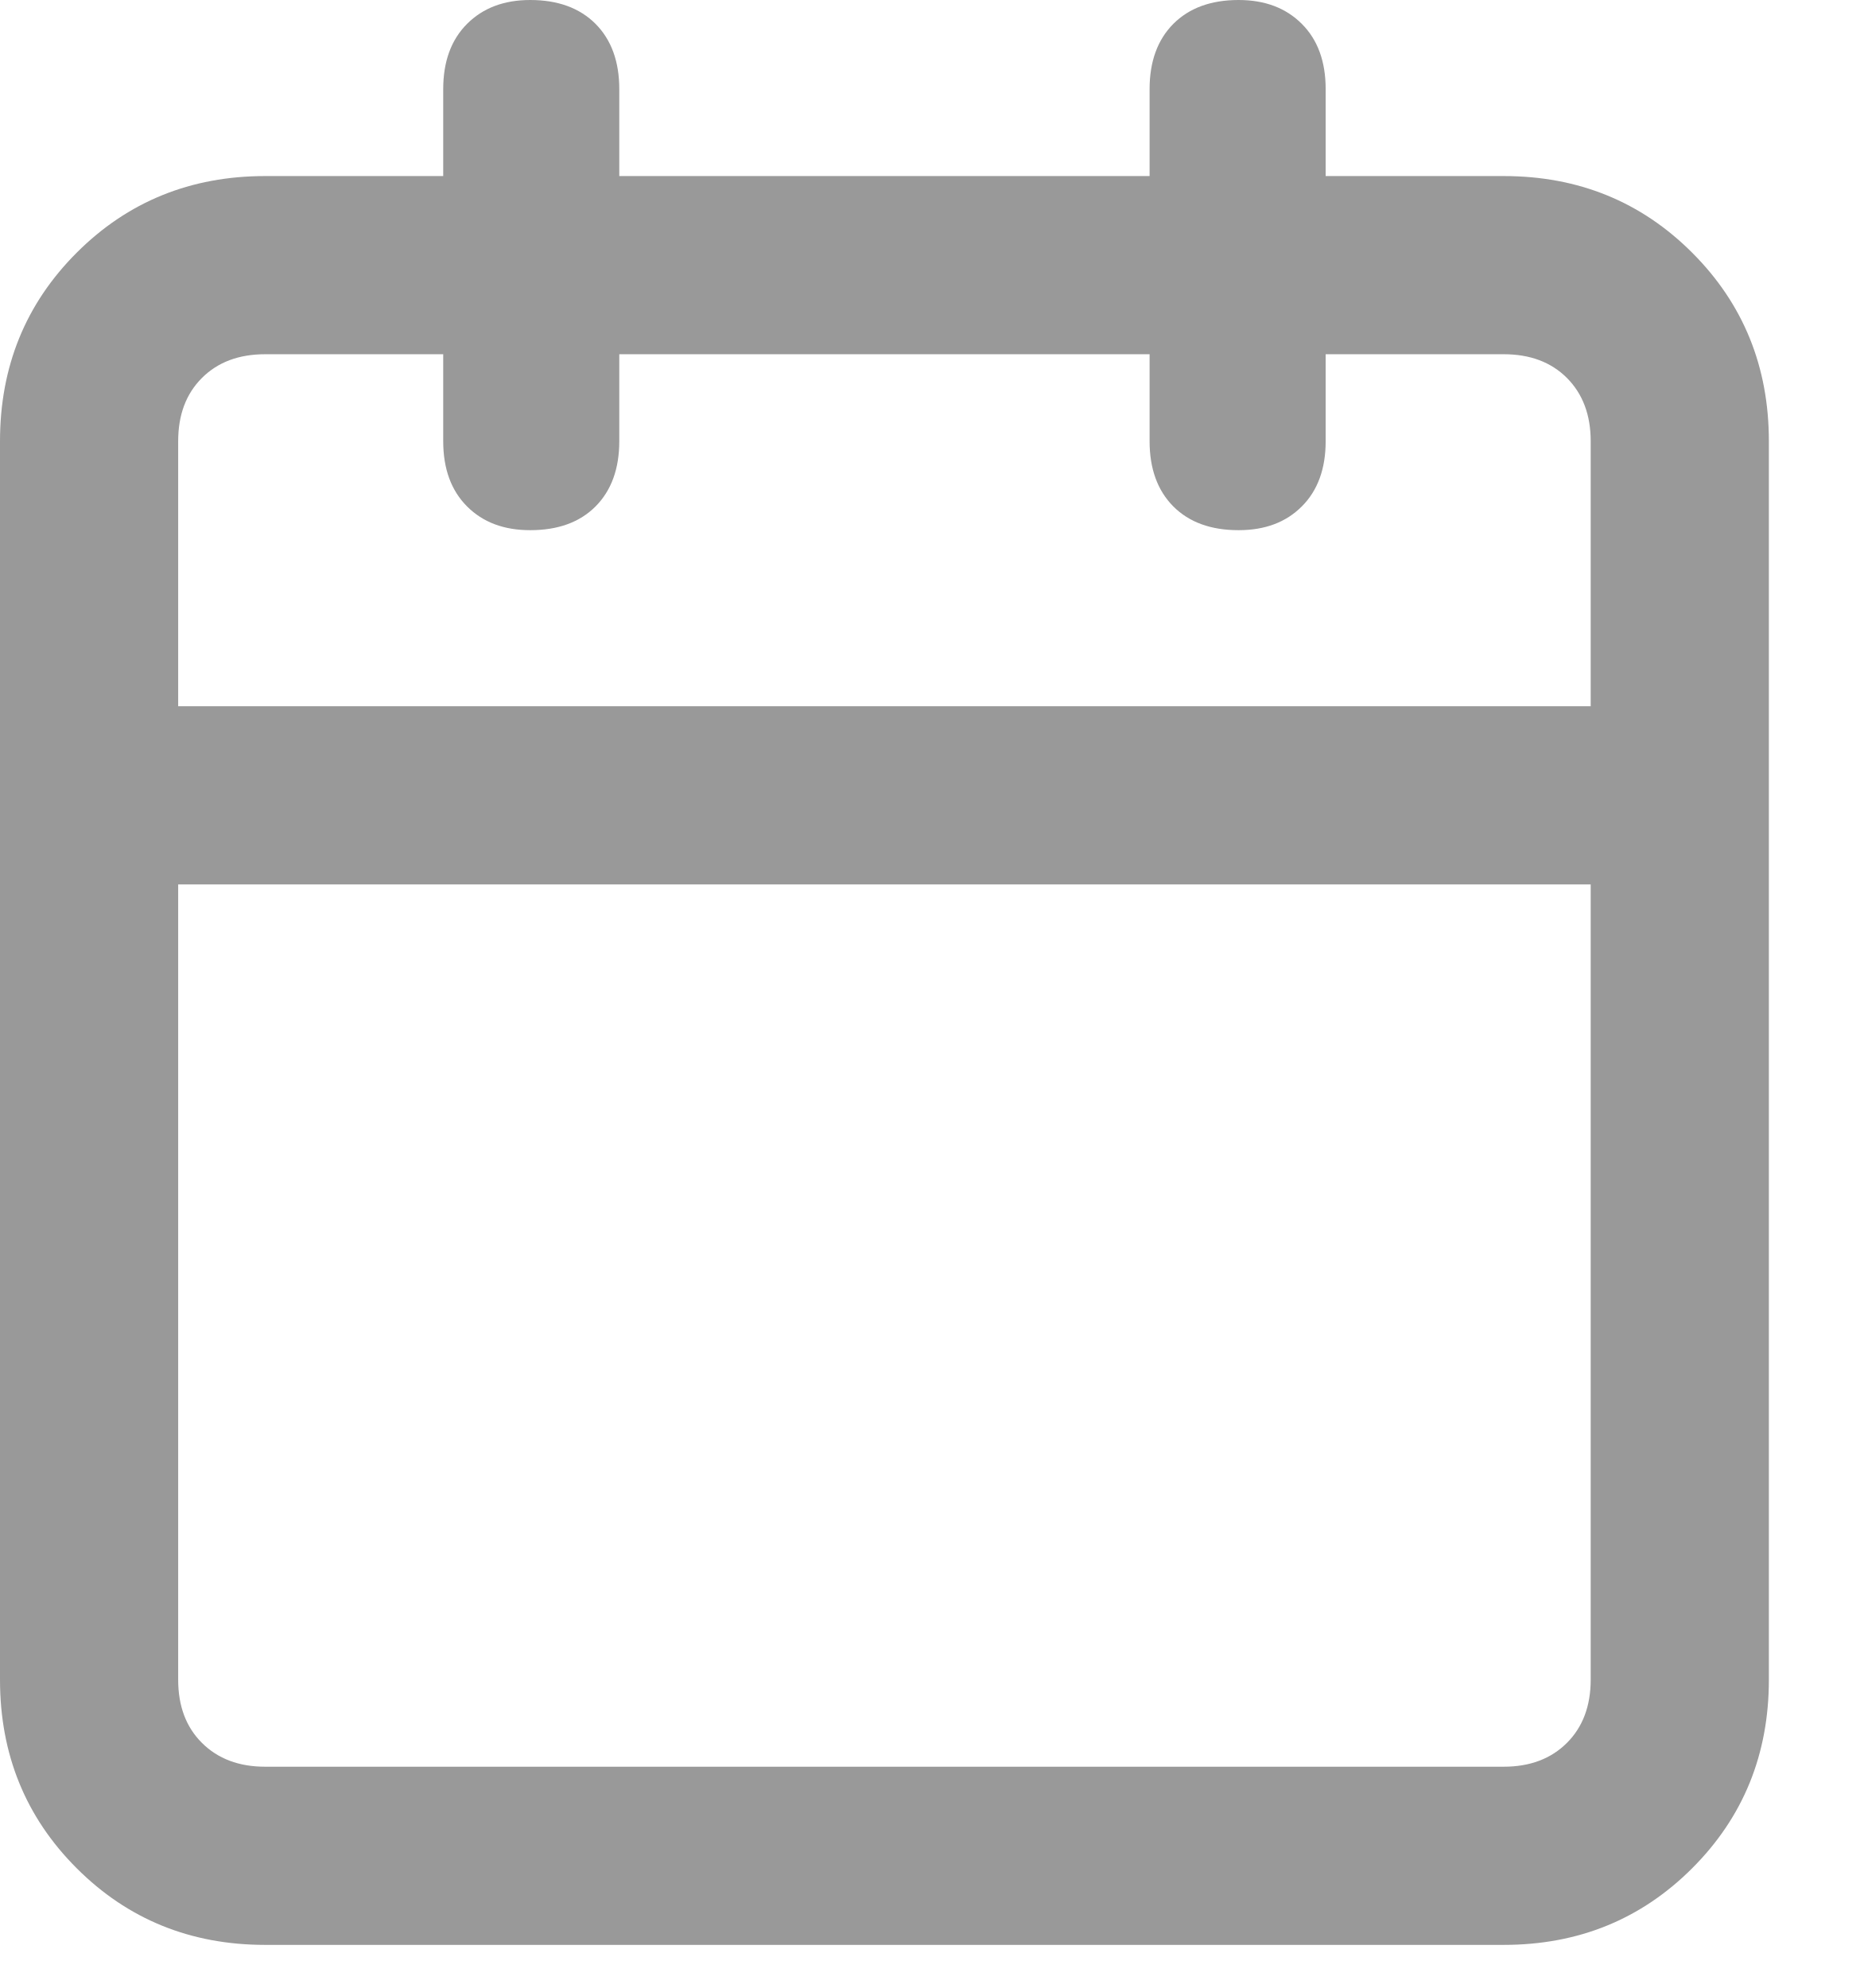
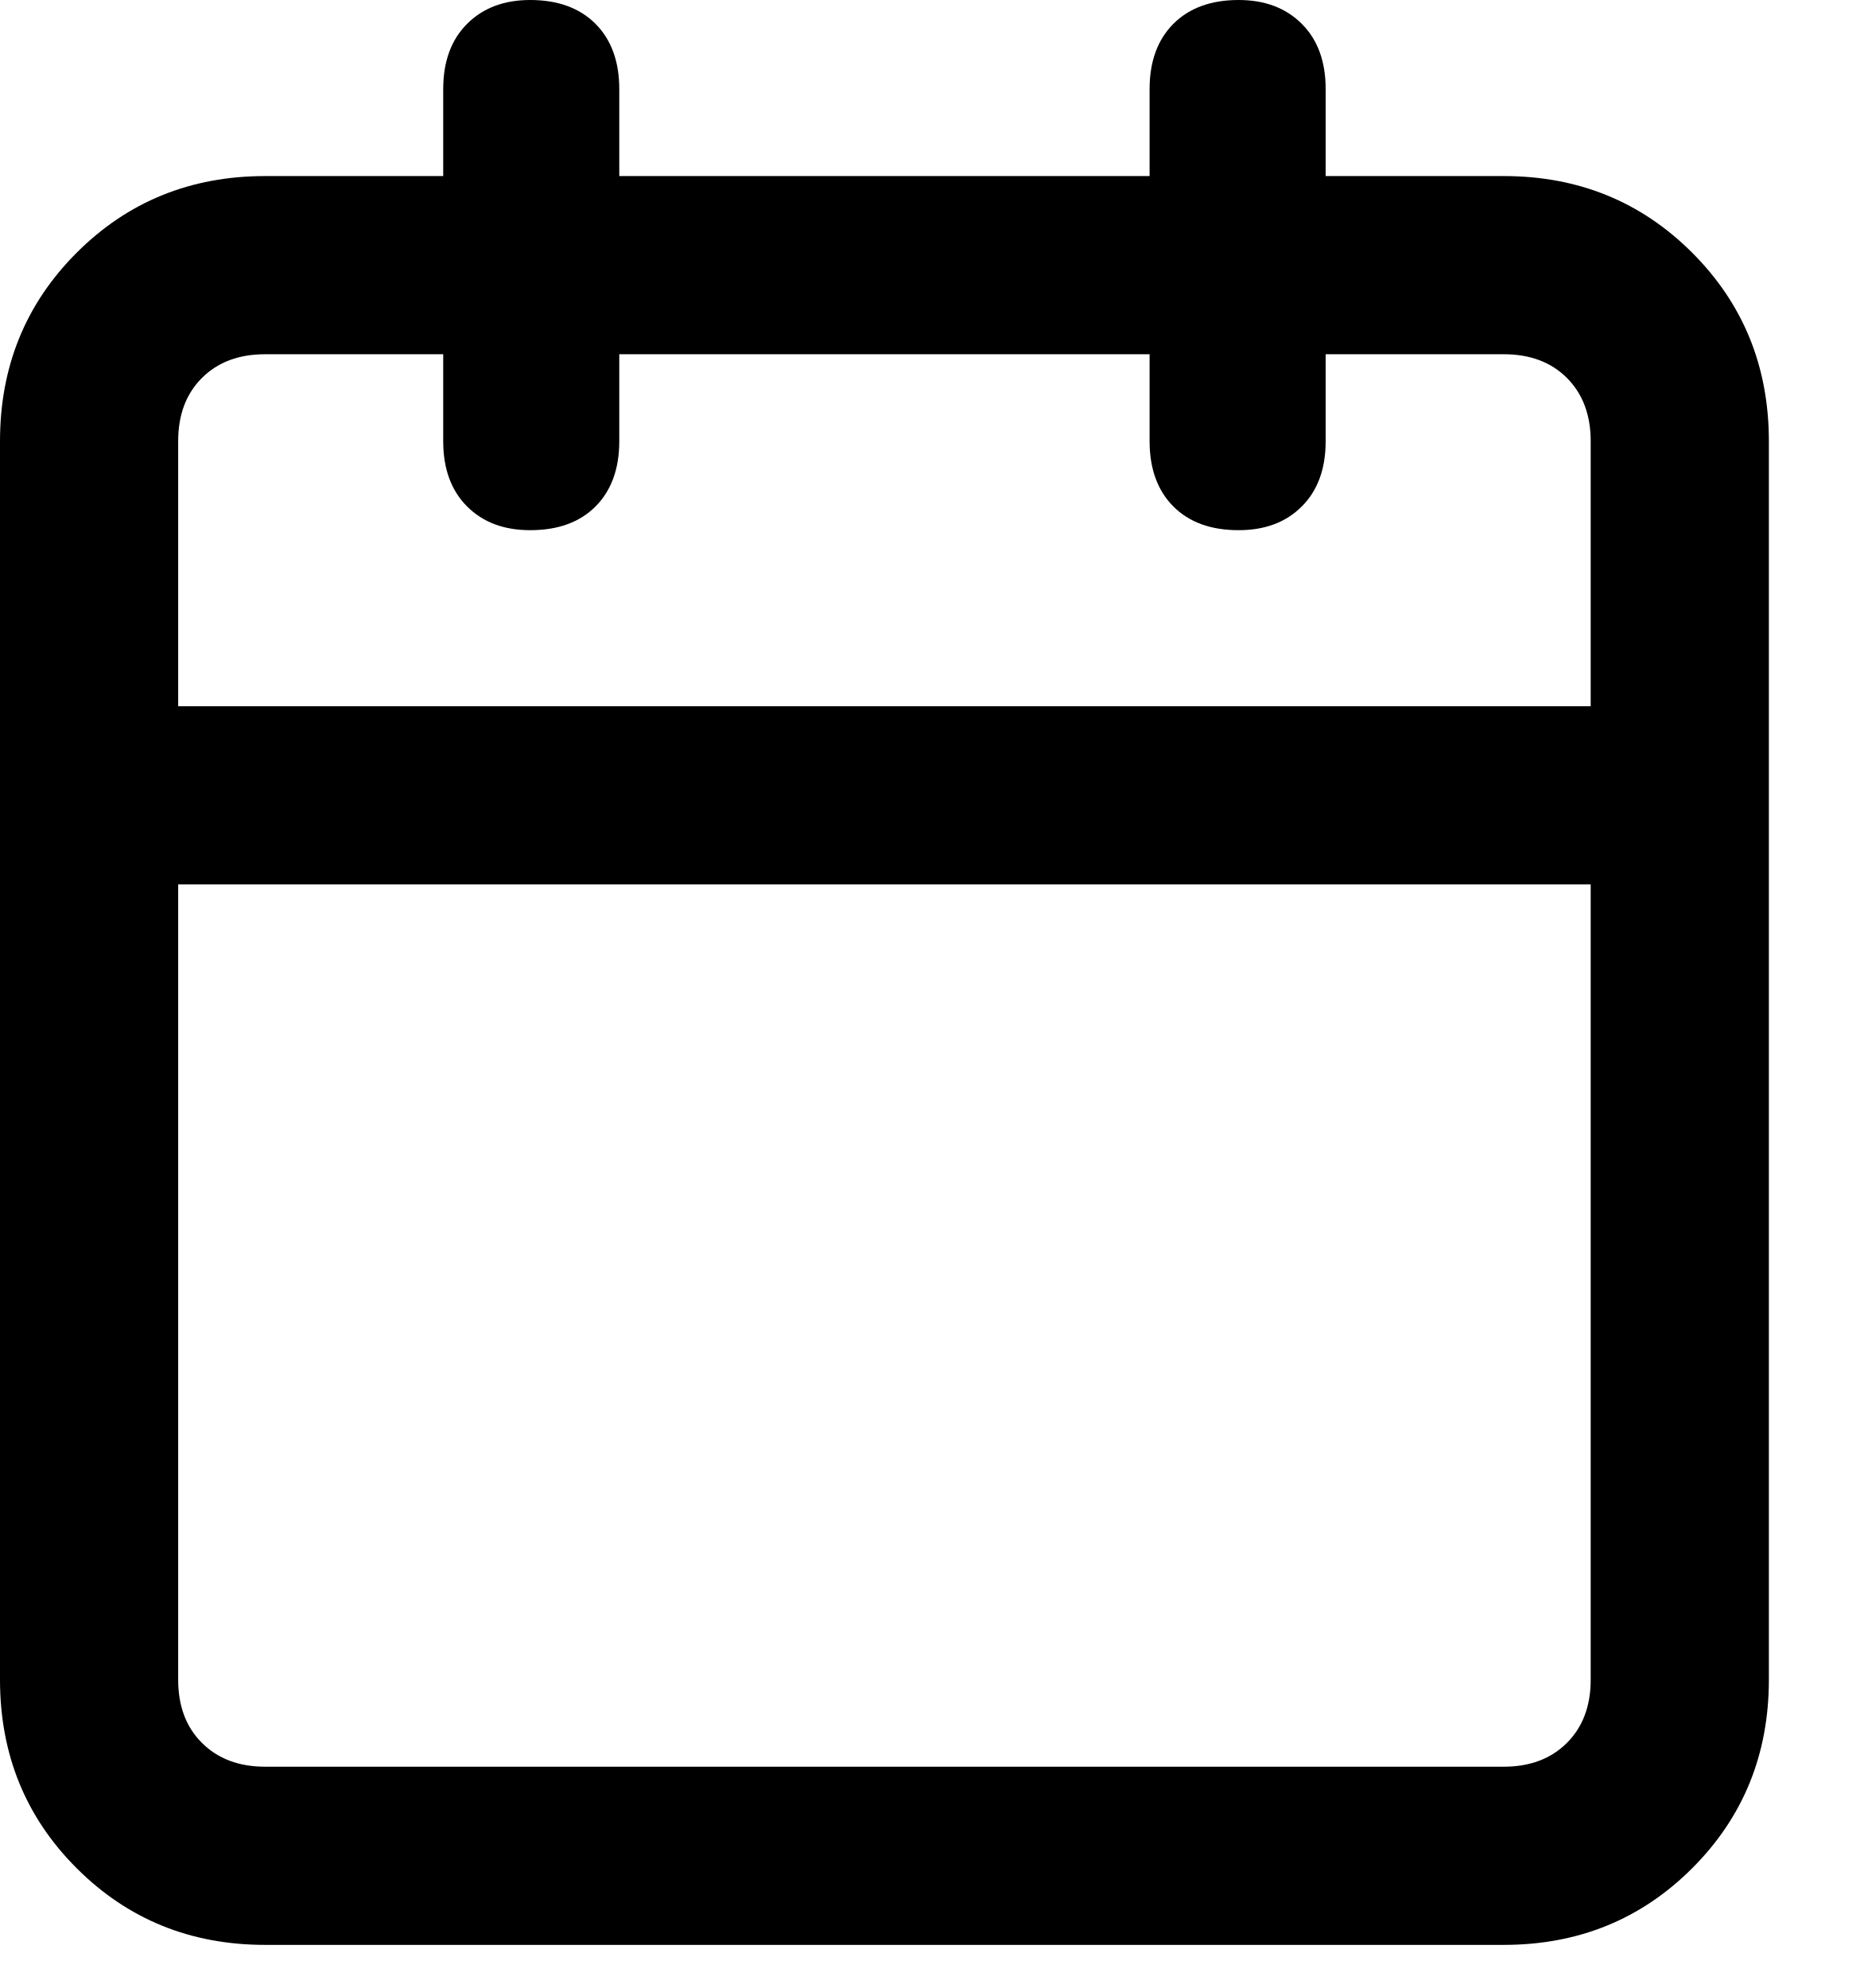
<svg xmlns="http://www.w3.org/2000/svg" width="15" height="16" viewBox="0 0 15 16">
-   <path opacity="0.5" fill-rule="evenodd" clip-rule="evenodd" d="M12.102 1.417H10.669V0.717C10.669 0.495 10.605 0.32 10.477 0.192C10.349 0.064 10.18 0 9.968 0C9.746 0 9.571 0.064 9.443 0.192C9.316 0.32 9.252 0.495 9.252 0.717V1.417H4.984V0.717C4.984 0.495 4.92 0.32 4.793 0.192C4.665 0.064 4.49 0 4.267 0C4.056 0 3.887 0.064 3.759 0.192C3.631 0.32 3.567 0.495 3.567 0.717V1.417H2.134C1.534 1.417 1.028 1.623 0.617 2.034C0.206 2.445 0 2.951 0 3.551V13.519C0 14.119 0.206 14.625 0.617 15.036C1.028 15.447 1.534 15.653 2.134 15.653H12.102C12.702 15.653 13.208 15.447 13.619 15.036C14.03 14.625 14.236 14.119 14.236 13.519V3.551C14.236 2.951 14.03 2.445 13.619 2.034C13.208 1.623 12.702 1.417 12.102 1.417ZM2.134 2.851H3.567V3.551C3.567 3.773 3.631 3.948 3.759 4.076C3.887 4.204 4.056 4.267 4.267 4.267C4.49 4.267 4.665 4.204 4.793 4.076C4.92 3.948 4.984 3.773 4.984 3.551V2.851H9.252V3.551C9.252 3.773 9.316 3.948 9.443 4.076C9.571 4.204 9.746 4.267 9.968 4.267C10.18 4.267 10.349 4.204 10.477 4.076C10.605 3.948 10.669 3.773 10.669 3.551V2.851H12.102C12.313 2.851 12.483 2.914 12.611 3.042C12.738 3.17 12.802 3.339 12.802 3.551V5.684H1.434V3.551C1.434 3.339 1.497 3.17 1.625 3.042C1.753 2.914 1.923 2.851 2.134 2.851ZM12.102 14.219H2.134C1.923 14.219 1.753 14.155 1.625 14.027C1.497 13.9 1.434 13.73 1.434 13.519V7.118H12.802V13.519C12.802 13.73 12.738 13.9 12.611 14.027C12.483 14.155 12.313 14.219 12.102 14.219Z" fill="#333333" />
+   <path fill-rule="evenodd" clip-rule="evenodd" d="M12.102 1.417H10.669V0.717C10.669 0.495 10.605 0.32 10.477 0.192C10.349 0.064 10.18 0 9.968 0C9.746 0 9.571 0.064 9.443 0.192C9.316 0.32 9.252 0.495 9.252 0.717V1.417H4.984V0.717C4.984 0.495 4.92 0.32 4.793 0.192C4.665 0.064 4.49 0 4.267 0C4.056 0 3.887 0.064 3.759 0.192C3.631 0.32 3.567 0.495 3.567 0.717V1.417H2.134C1.534 1.417 1.028 1.623 0.617 2.034C0.206 2.445 0 2.951 0 3.551V13.519C0 14.119 0.206 14.625 0.617 15.036C1.028 15.447 1.534 15.653 2.134 15.653H12.102C12.702 15.653 13.208 15.447 13.619 15.036C14.03 14.625 14.236 14.119 14.236 13.519V3.551C14.236 2.951 14.03 2.445 13.619 2.034C13.208 1.623 12.702 1.417 12.102 1.417ZM2.134 2.851H3.567V3.551C3.567 3.773 3.631 3.948 3.759 4.076C3.887 4.204 4.056 4.267 4.267 4.267C4.49 4.267 4.665 4.204 4.793 4.076C4.92 3.948 4.984 3.773 4.984 3.551V2.851H9.252V3.551C9.252 3.773 9.316 3.948 9.443 4.076C9.571 4.204 9.746 4.267 9.968 4.267C10.18 4.267 10.349 4.204 10.477 4.076C10.605 3.948 10.669 3.773 10.669 3.551V2.851H12.102C12.313 2.851 12.483 2.914 12.611 3.042C12.738 3.17 12.802 3.339 12.802 3.551V5.684H1.434V3.551C1.434 3.339 1.497 3.17 1.625 3.042C1.753 2.914 1.923 2.851 2.134 2.851ZM12.102 14.219H2.134C1.923 14.219 1.753 14.155 1.625 14.027C1.497 13.9 1.434 13.73 1.434 13.519V7.118H12.802V13.519C12.802 13.73 12.738 13.9 12.611 14.027C12.483 14.155 12.313 14.219 12.102 14.219Z" />
</svg>
